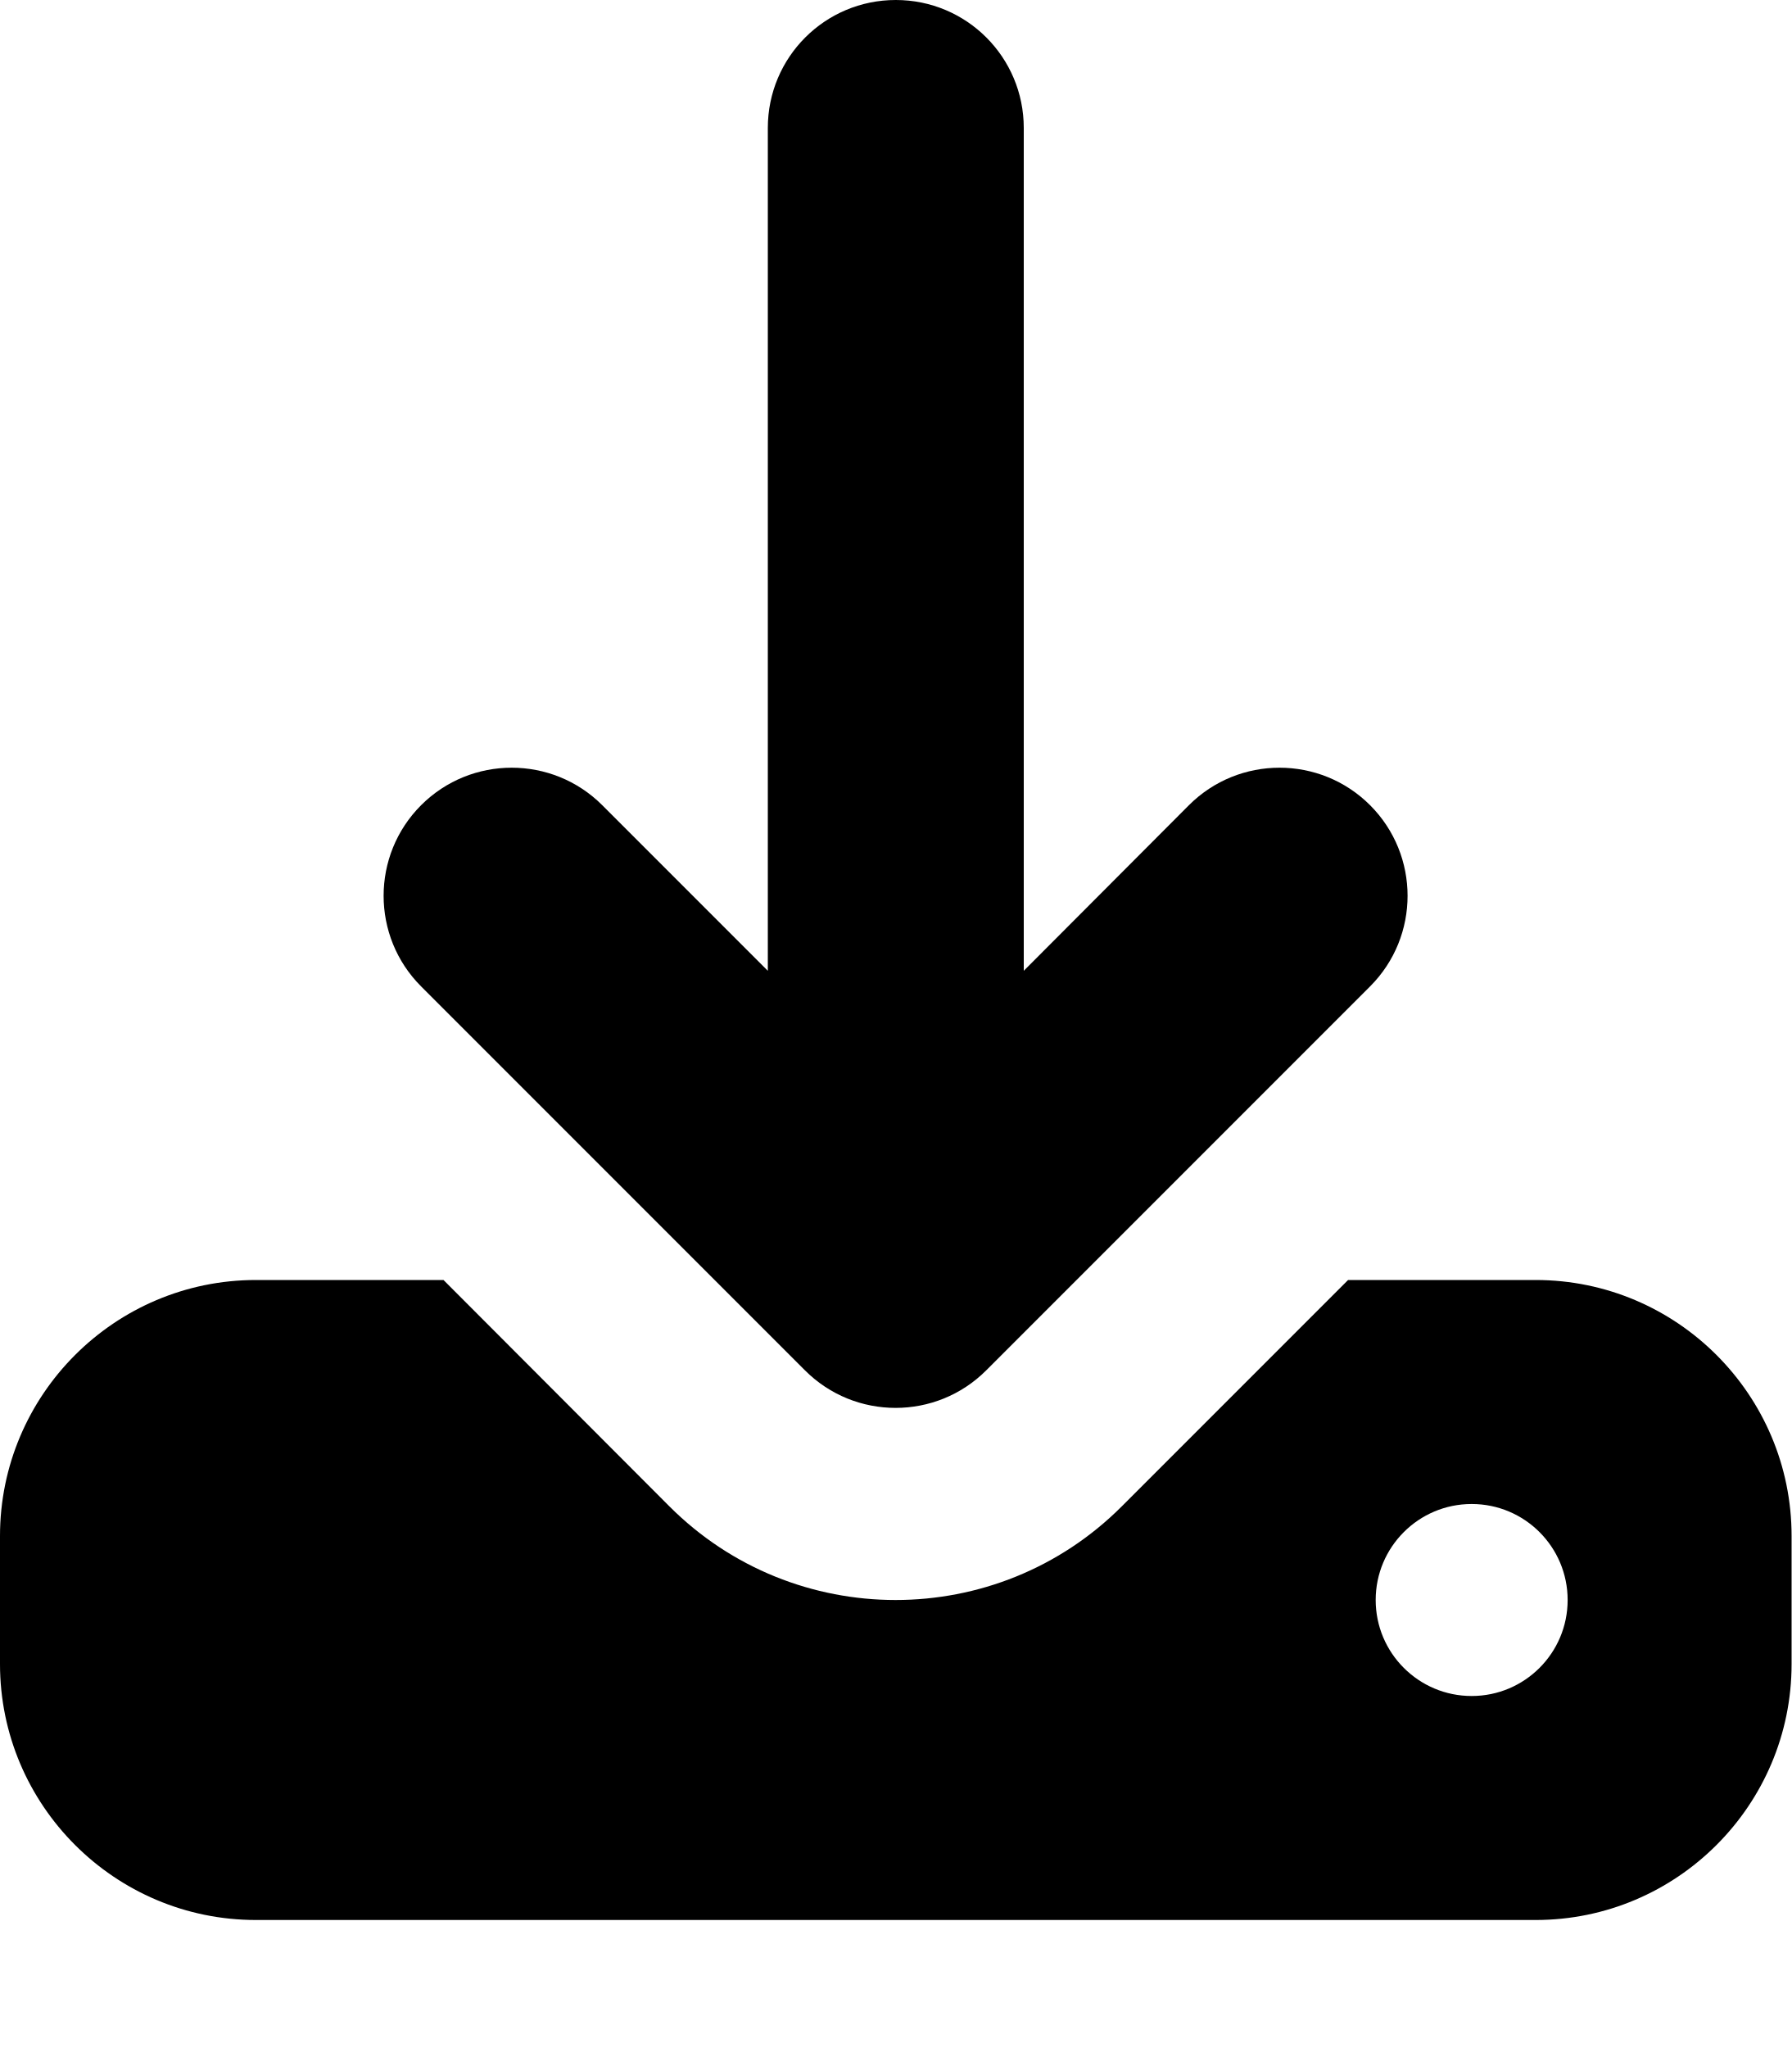
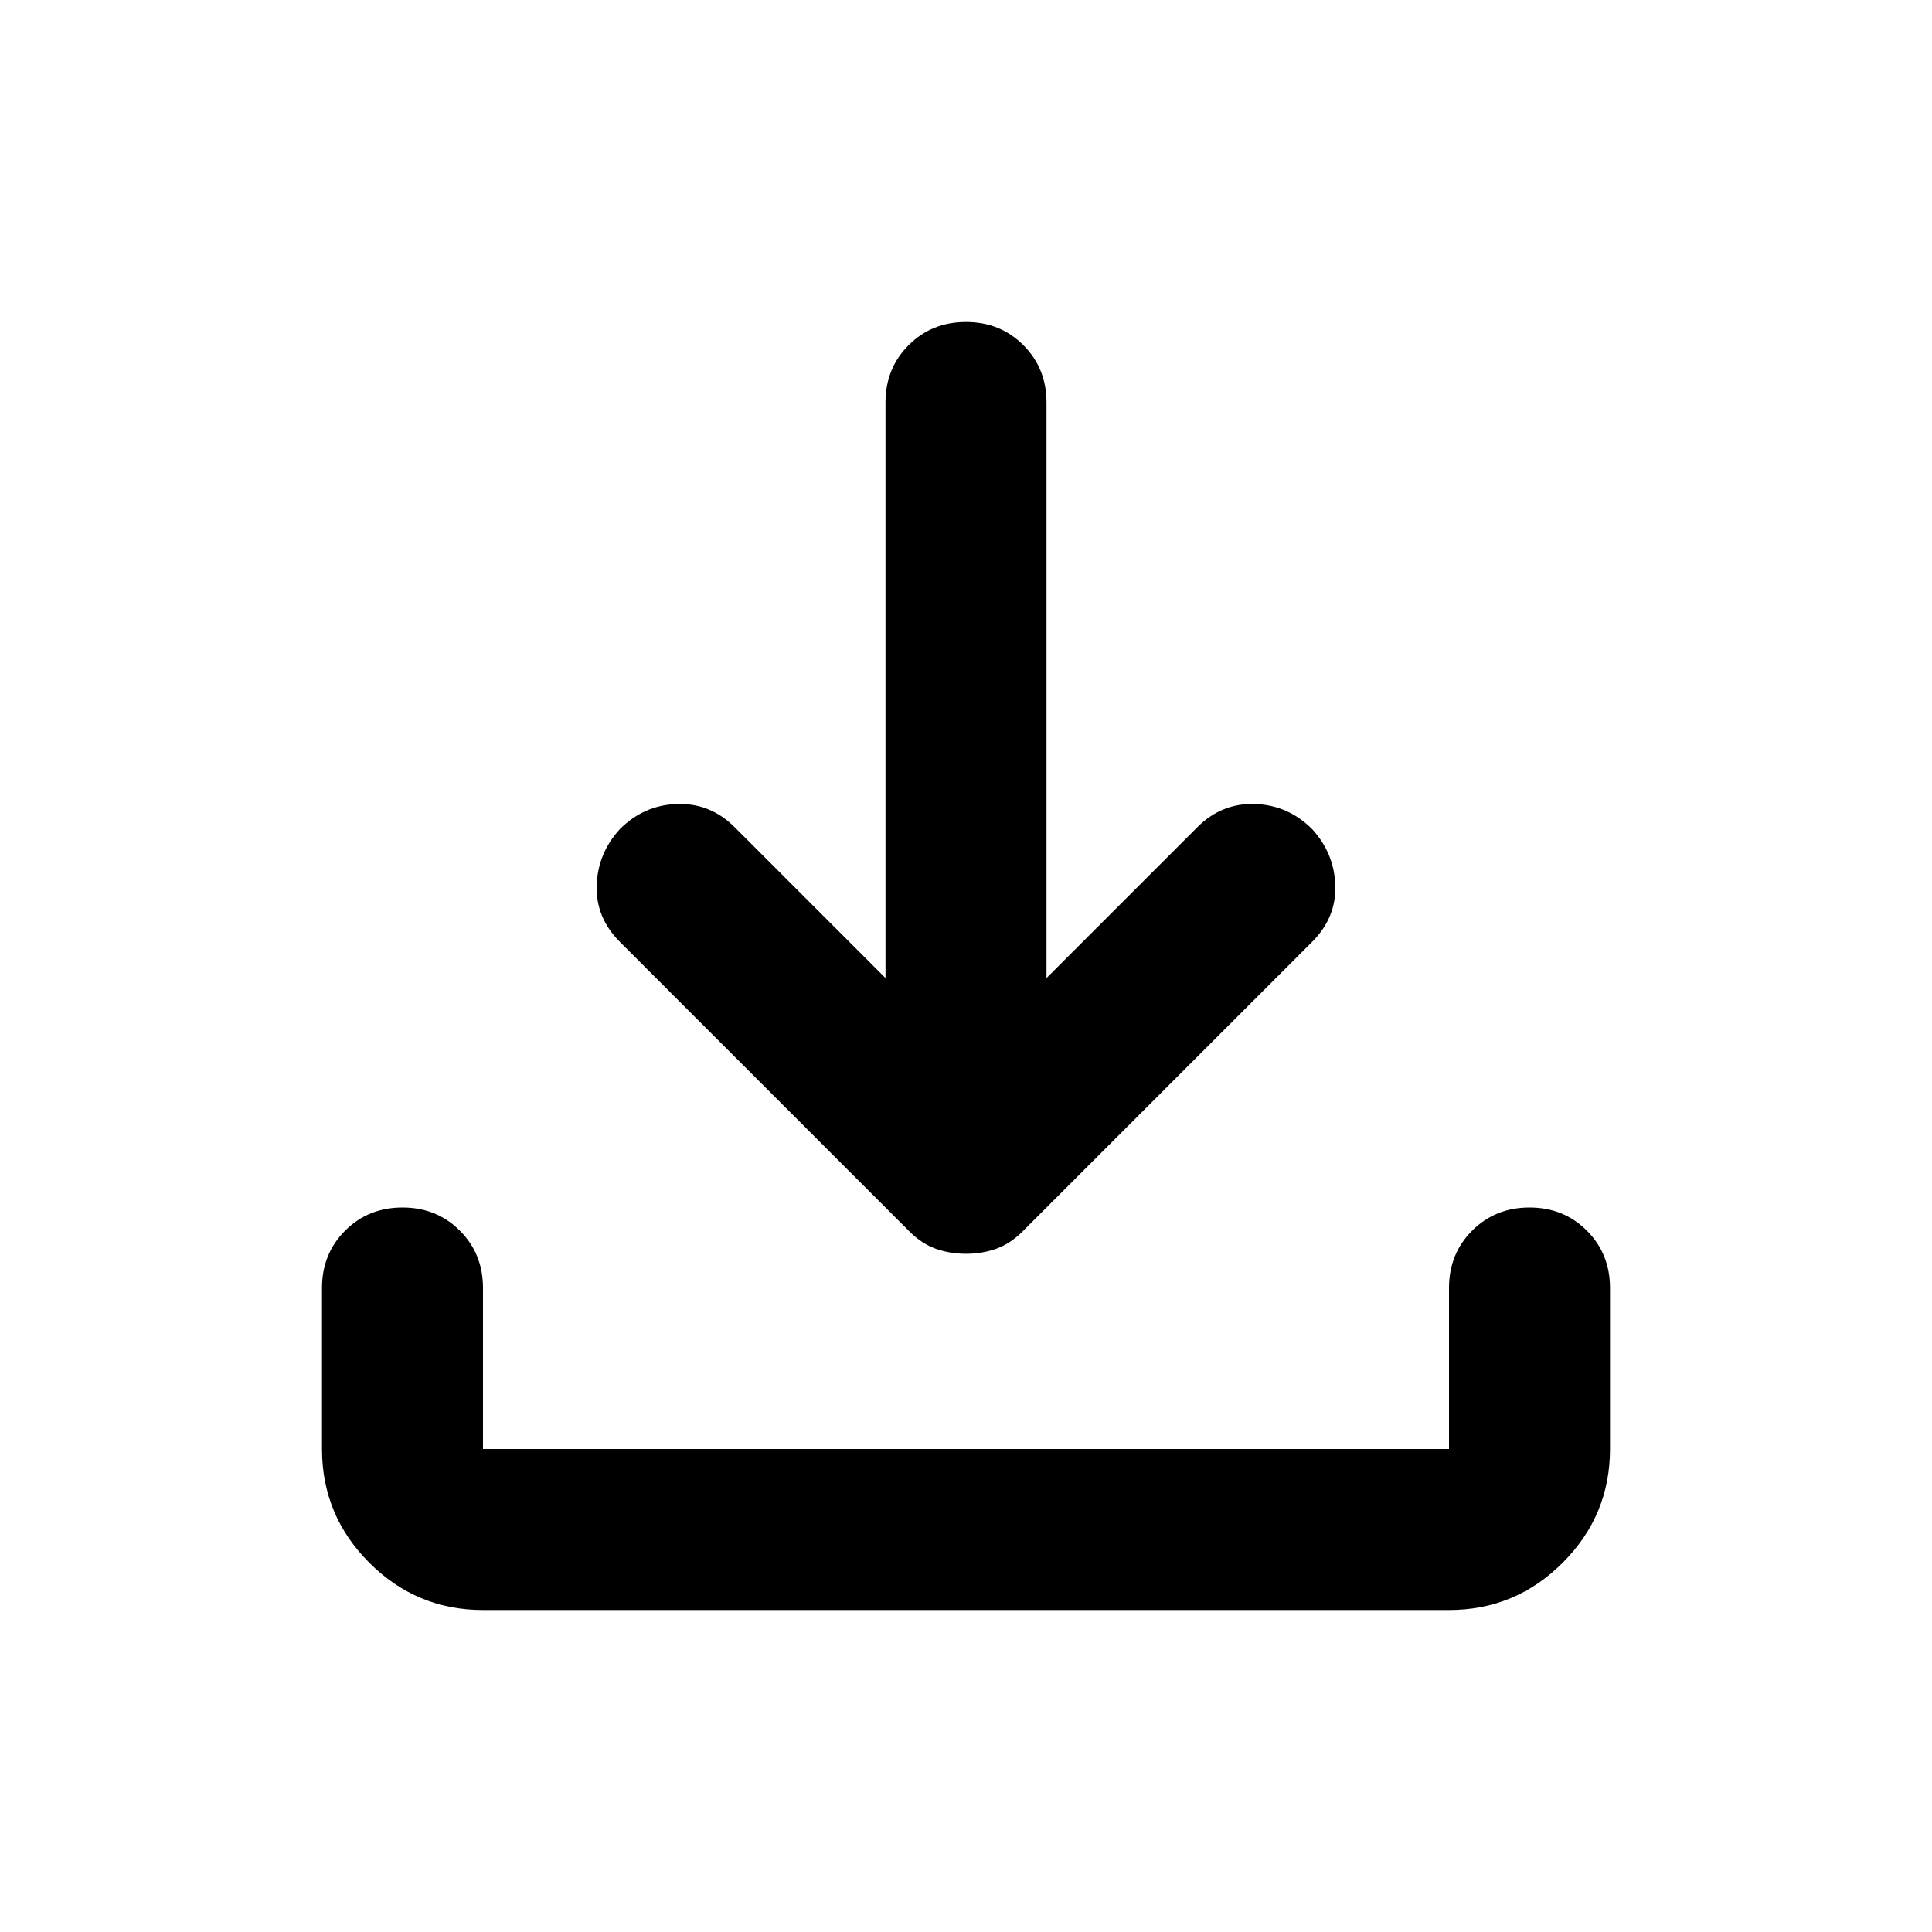
- <svg xmlns="http://www.w3.org/2000/svg" viewBox="0 0 448 512">
-   <path d="M256 32c0-17.7-14.3-32-32-32s-32 14.3-32 32l0 210.7-41.4-41.4c-12.5-12.5-32.8-12.5-45.3 0s-12.5 32.8 0 45.3l96 96c12.5 12.5 32.8 12.5 45.3 0l96-96c12.5-12.5 12.5-32.8 0-45.3s-32.8-12.5-45.3 0L256 242.7 256 32zM64 320c-35.3 0-64 28.7-64 64l0 32c0 35.3 28.7 64 64 64l320 0c35.3 0 64-28.7 64-64l0-32c0-35.3-28.7-64-64-64l-46.9 0-56.6 56.6c-31.2 31.2-81.9 31.2-113.1 0L110.9 320 64 320zm304 56a24 24 0 1 1 0 48 24 24 0 1 1 0-48z" />
+ <svg xmlns="http://www.w3.org/2000/svg" height="24px" viewBox="0 -960 960 960" width="24px" fill="currentColor">
+   <path d="M465-339.5q-7-2.5-13-8.5L308-492q-12-12-11.5-28t11.5-28q12-12 28.5-12.5T365-549l75 75v-286q0-17 11.5-28.5T480-800q17 0 28.5 11.5T520-760v286l75-75q12-12 28.5-11.5T652-548q11 12 11.5 28T652-492L508-348q-6 6-13 8.5t-15 2.5q-8 0-15-2.5ZM240-160q-33 0-56.5-23.5T160-240v-80q0-17 11.5-28.5T200-360q17 0 28.5 11.5T240-320v80h480v-80q0-17 11.5-28.5T760-360q17 0 28.5 11.5T800-320v80q0 33-23.5 56.5T720-160H240Z" />
</svg>
